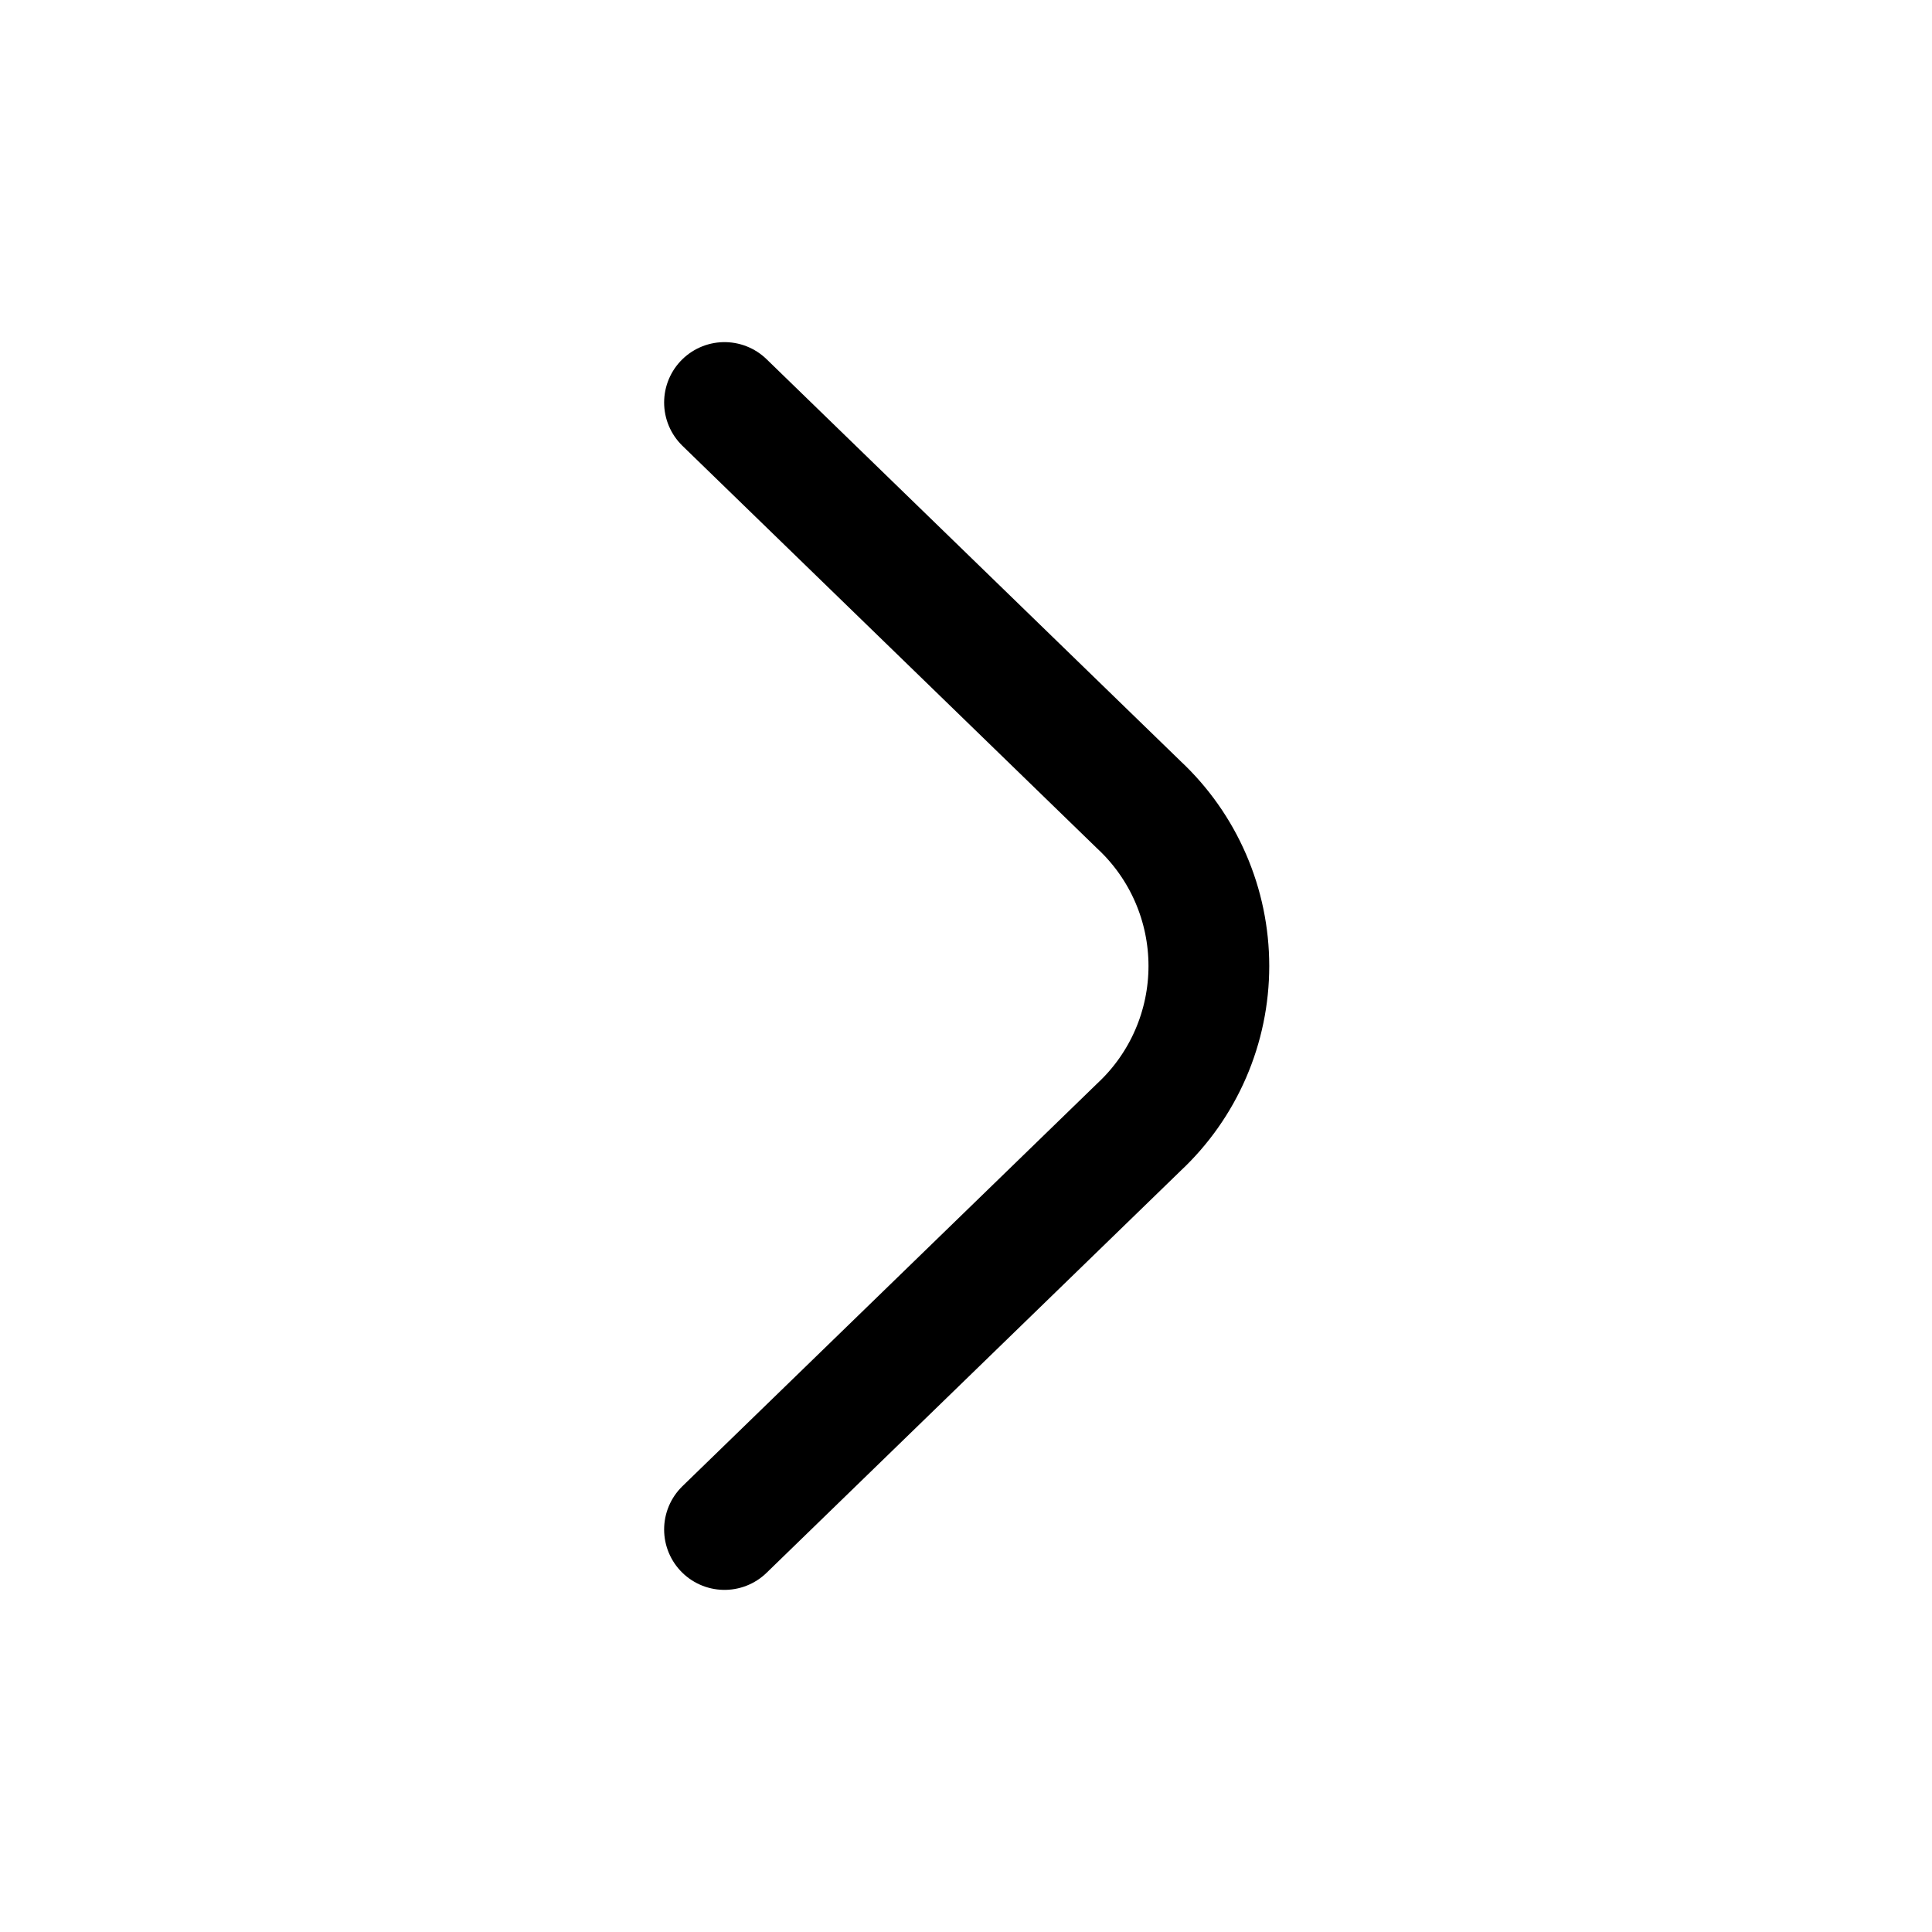
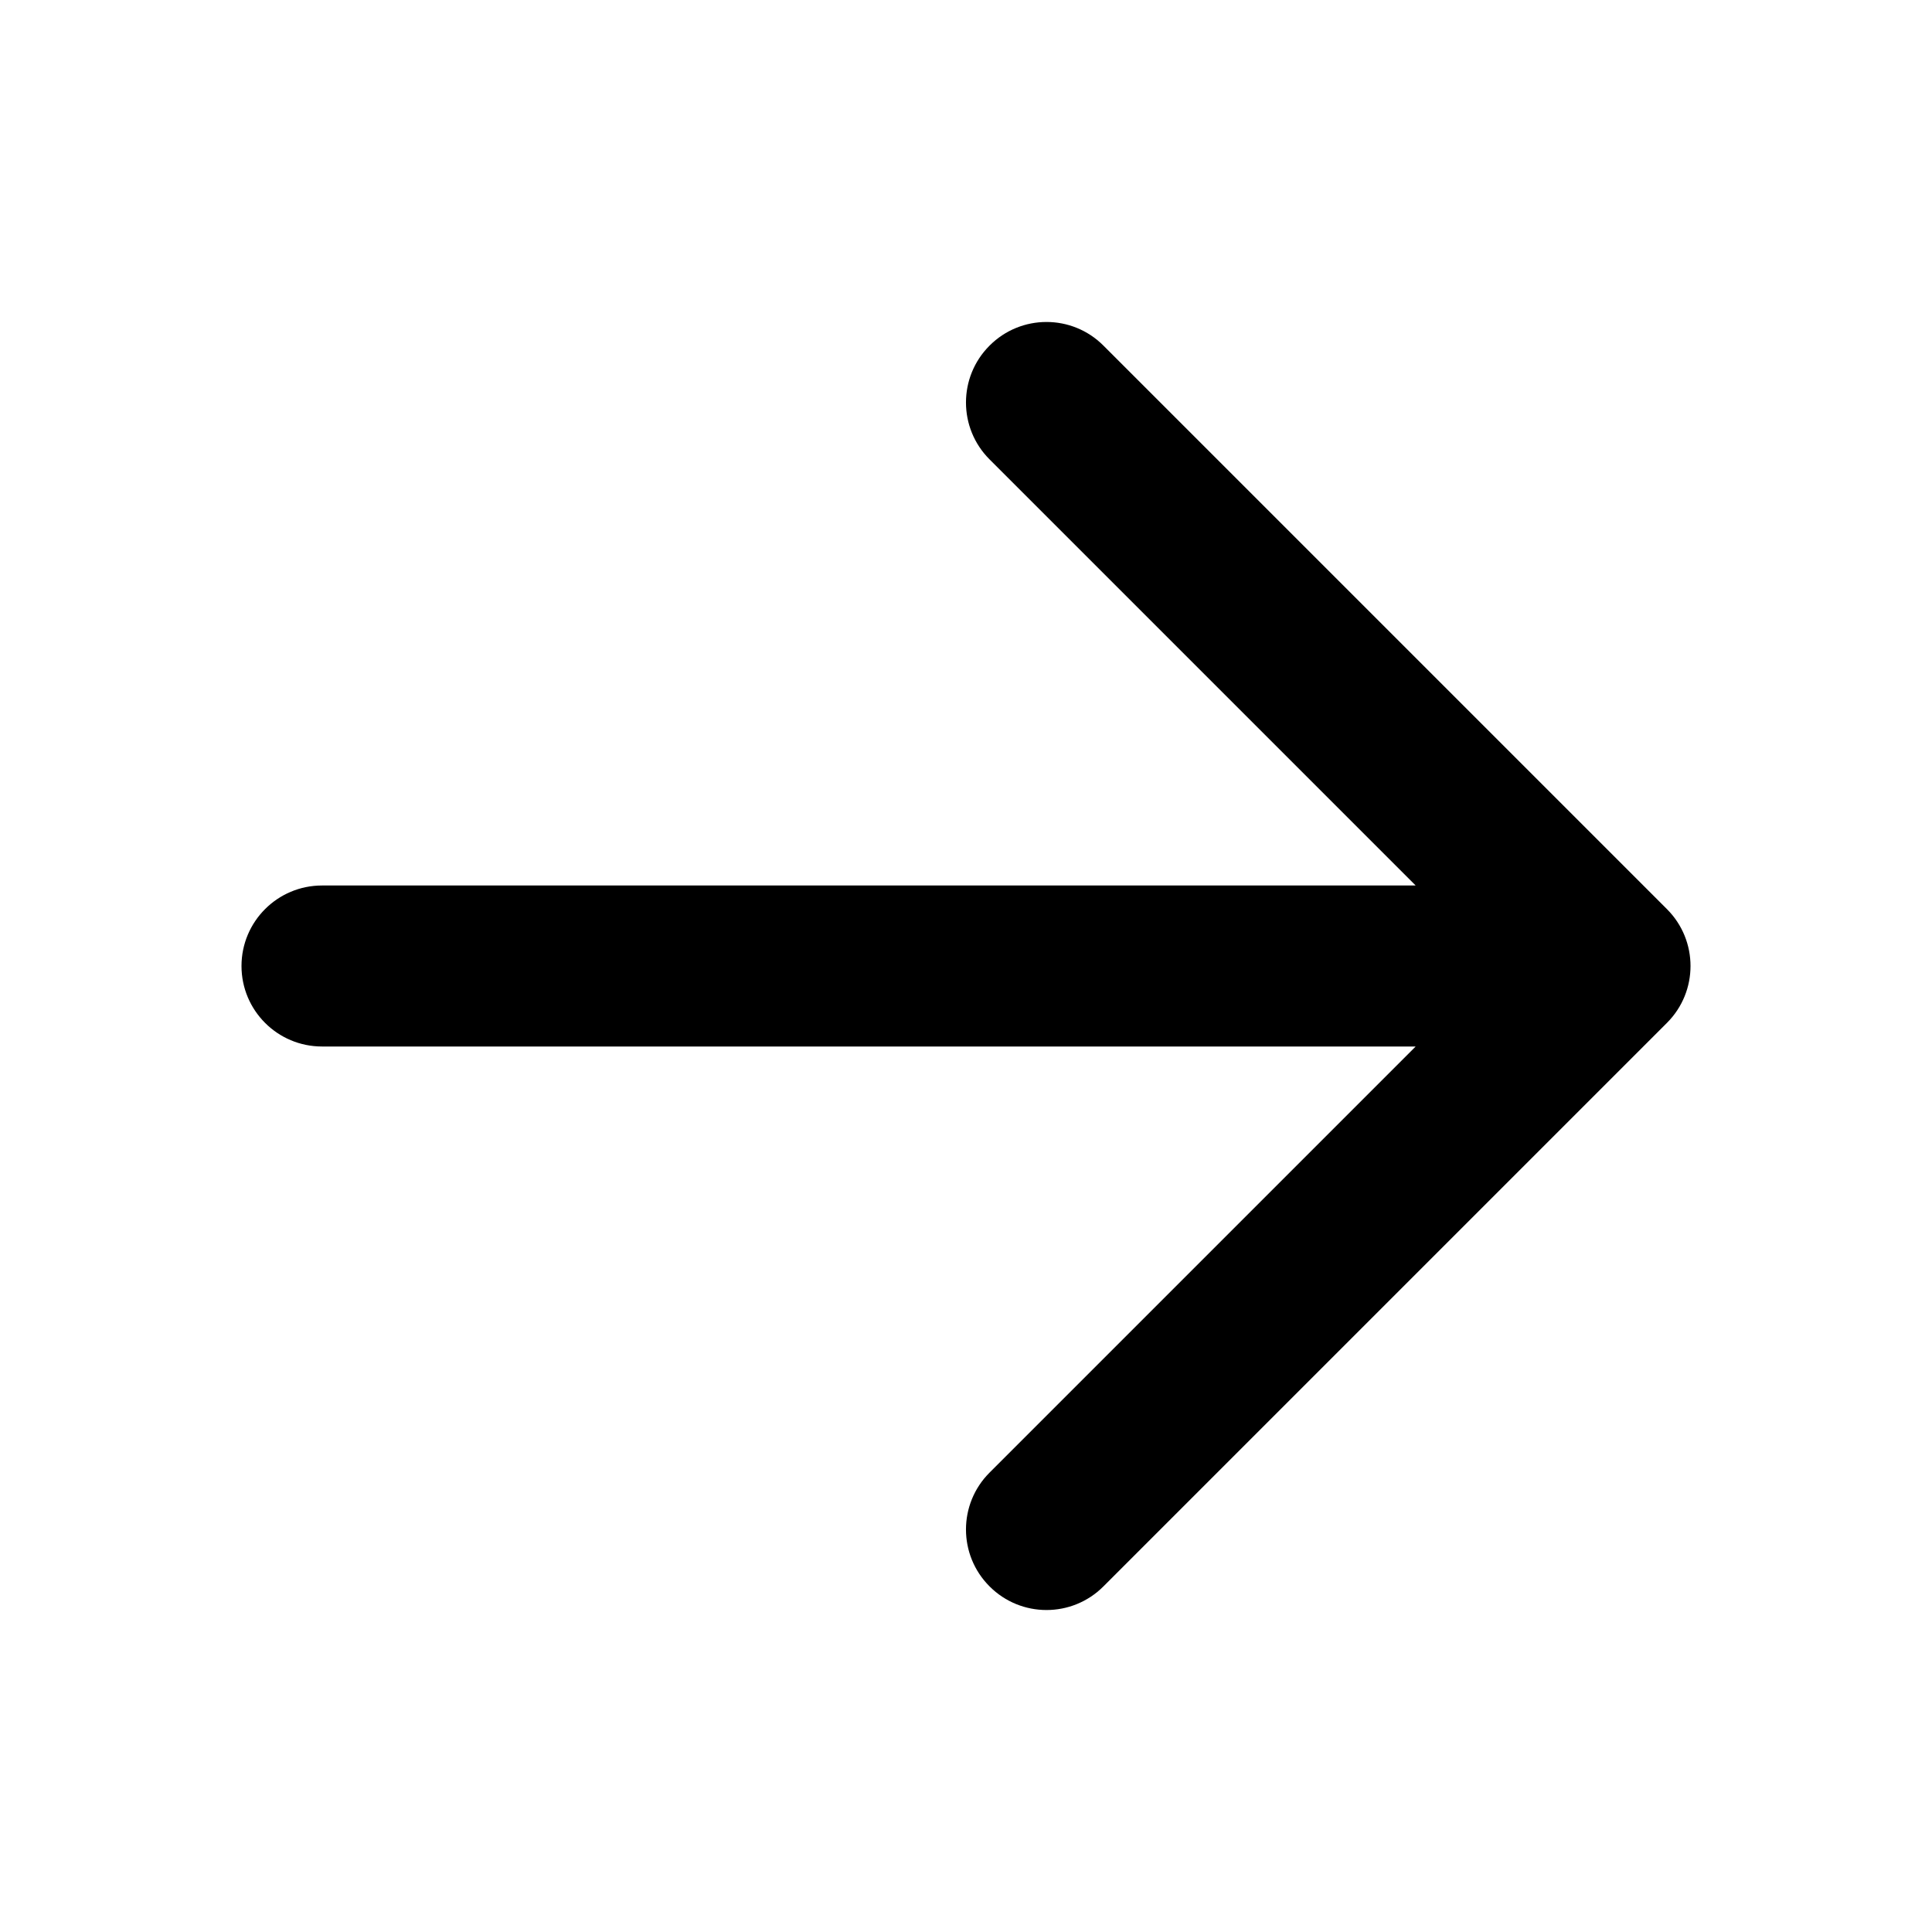
<svg xmlns="http://www.w3.org/2000/svg" width="800px" height="800px" viewBox="0 0 24 24" fill="none">
-   <path d="M9 5L14.15 10C14.424 10.256 14.642 10.566 14.791 10.91C14.94 11.254 15.017 11.625 15.017 12C15.017 12.375 14.94 12.746 14.791 13.09C14.642 13.434 14.424 13.744 14.15 14L9 19" stroke="#000000" stroke-width="1.5" stroke-linecap="round" stroke-linejoin="round" />
+   <path fill-rule="evenodd" clip-rule="evenodd" d="M12.293 4.293C12.683 3.902 13.317 3.902 13.707 4.293L20.707 11.293C21.098 11.683 21.098 12.317 20.707 12.707L13.707 19.707C13.317 20.098 12.683 20.098 12.293 19.707C11.902 19.317 11.902 18.683 12.293 18.293L17.586 13H4C3.448 13 3 12.552 3 12C3 11.448 3.448 11 4 11H17.586L12.293 5.707C11.902 5.317 11.902 4.683 12.293 4.293Z" fill="#000000" />
</svg>
